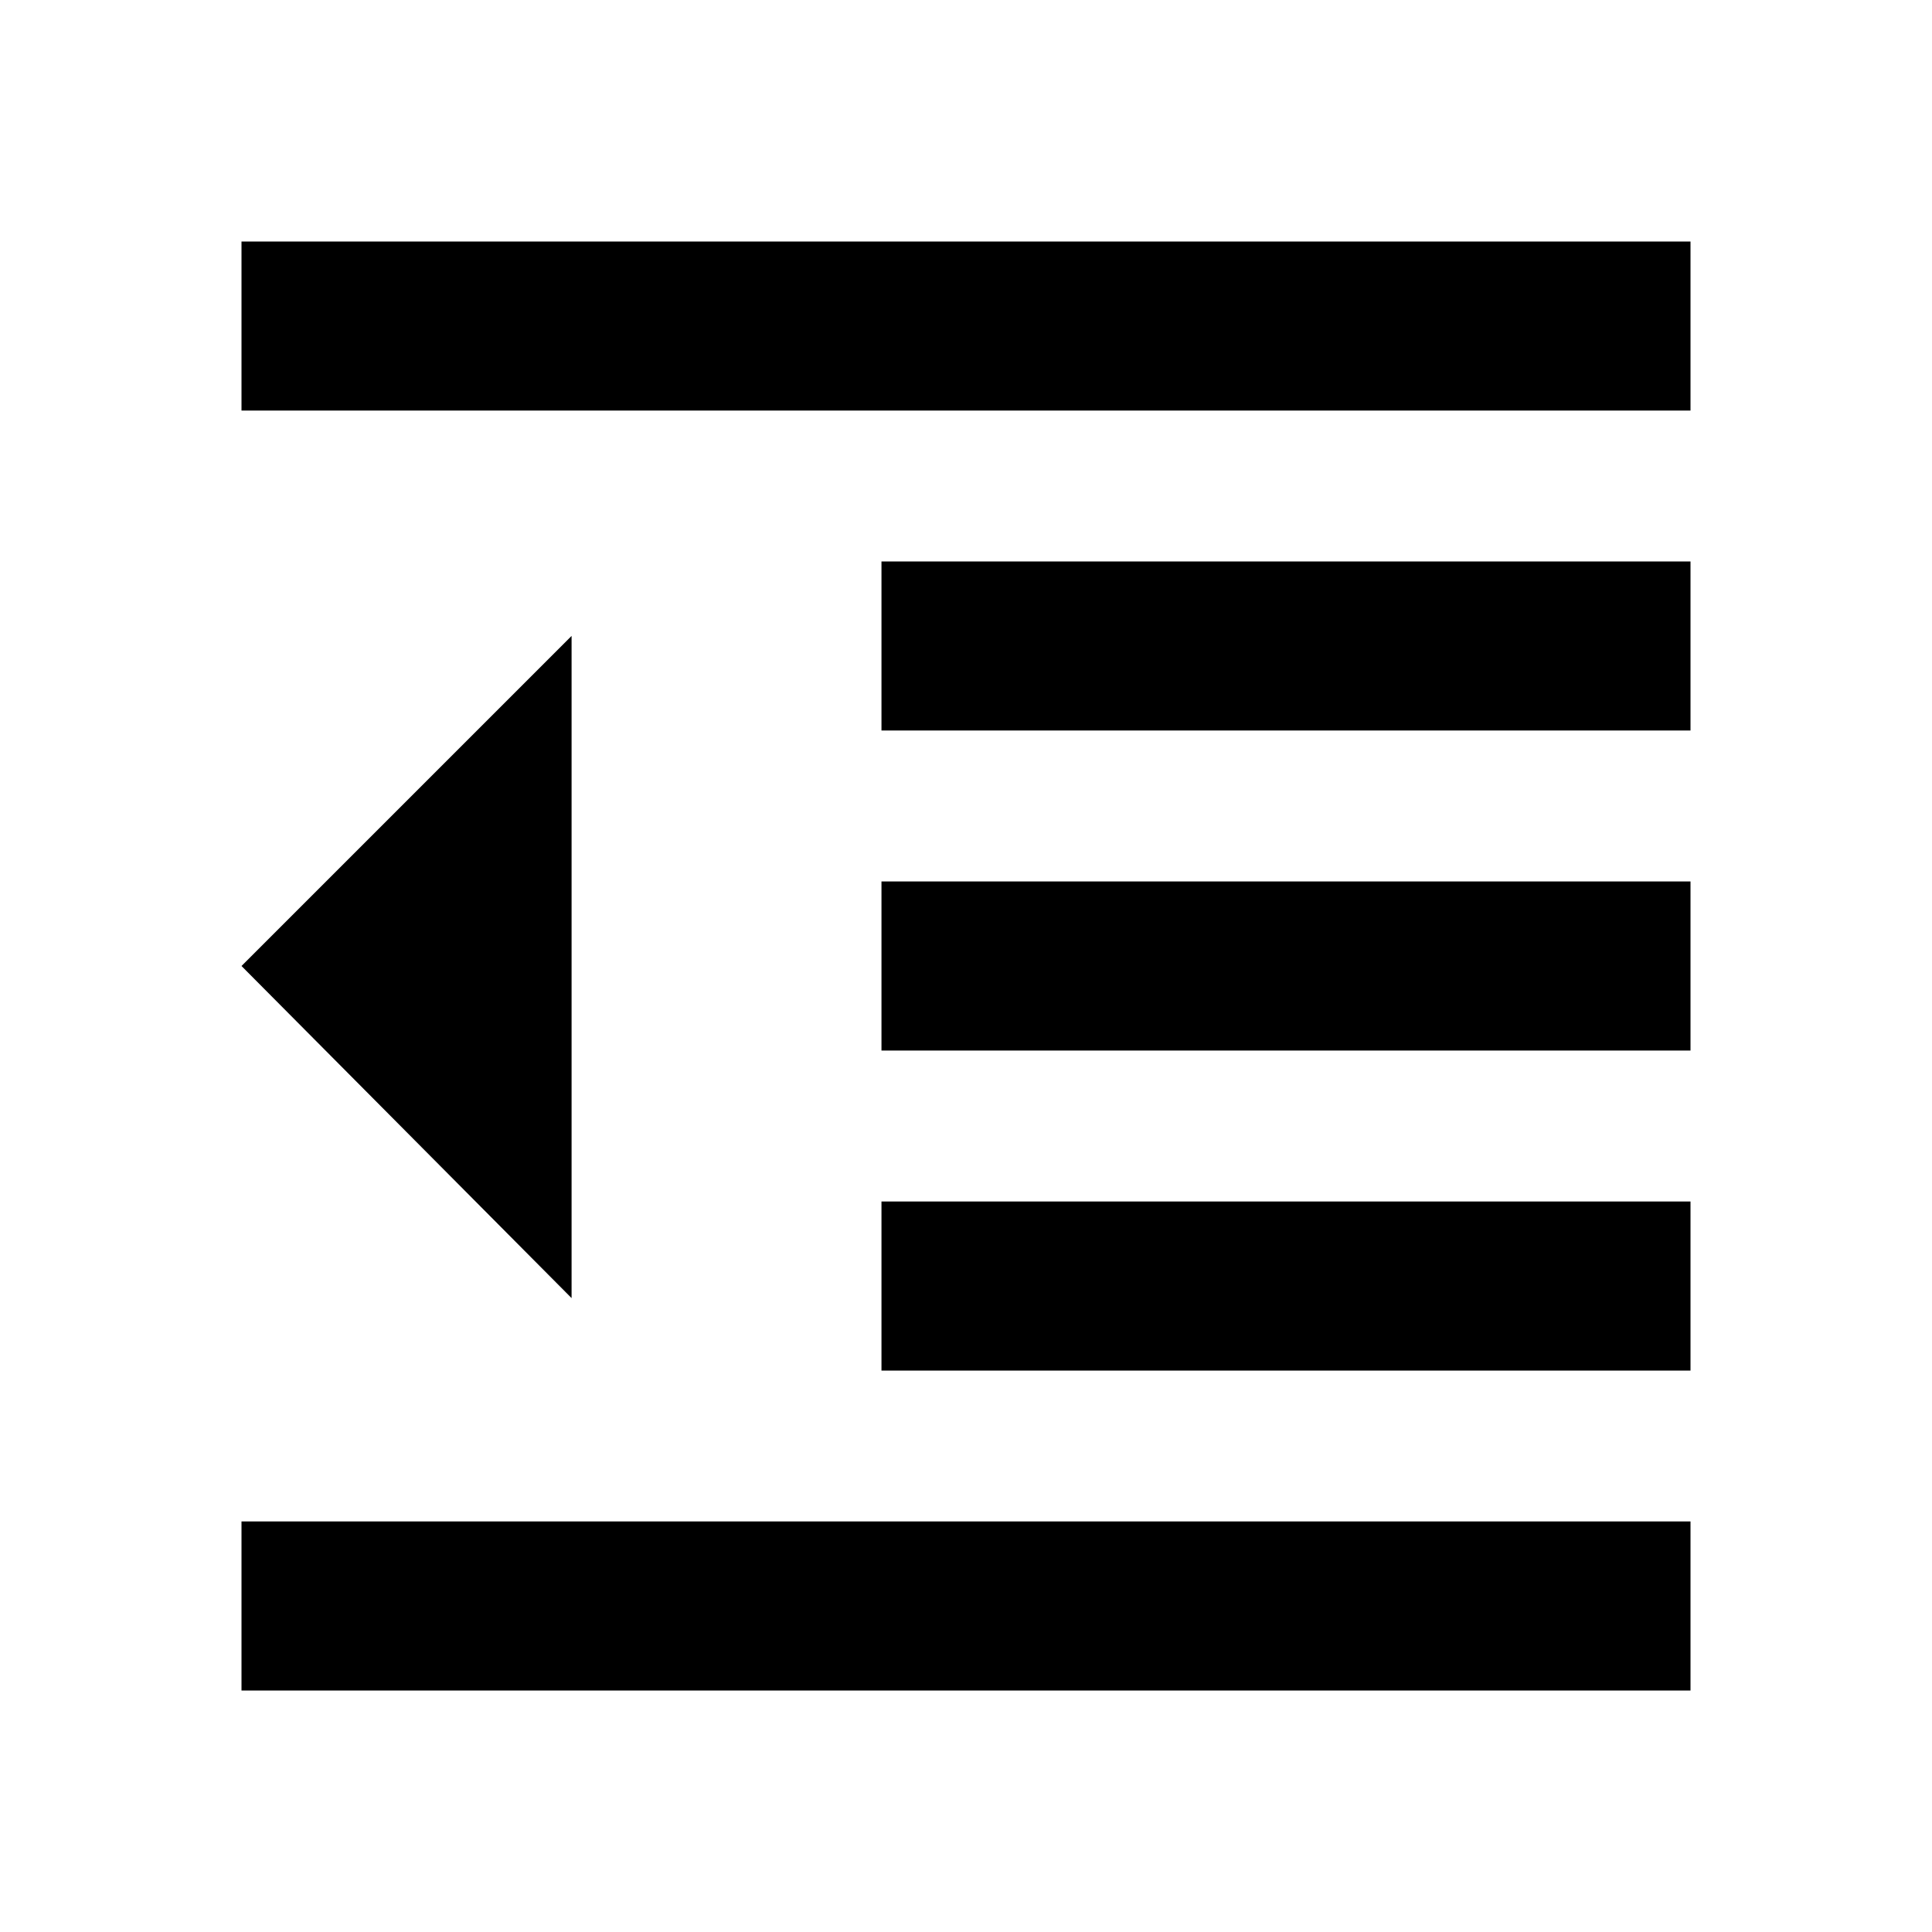
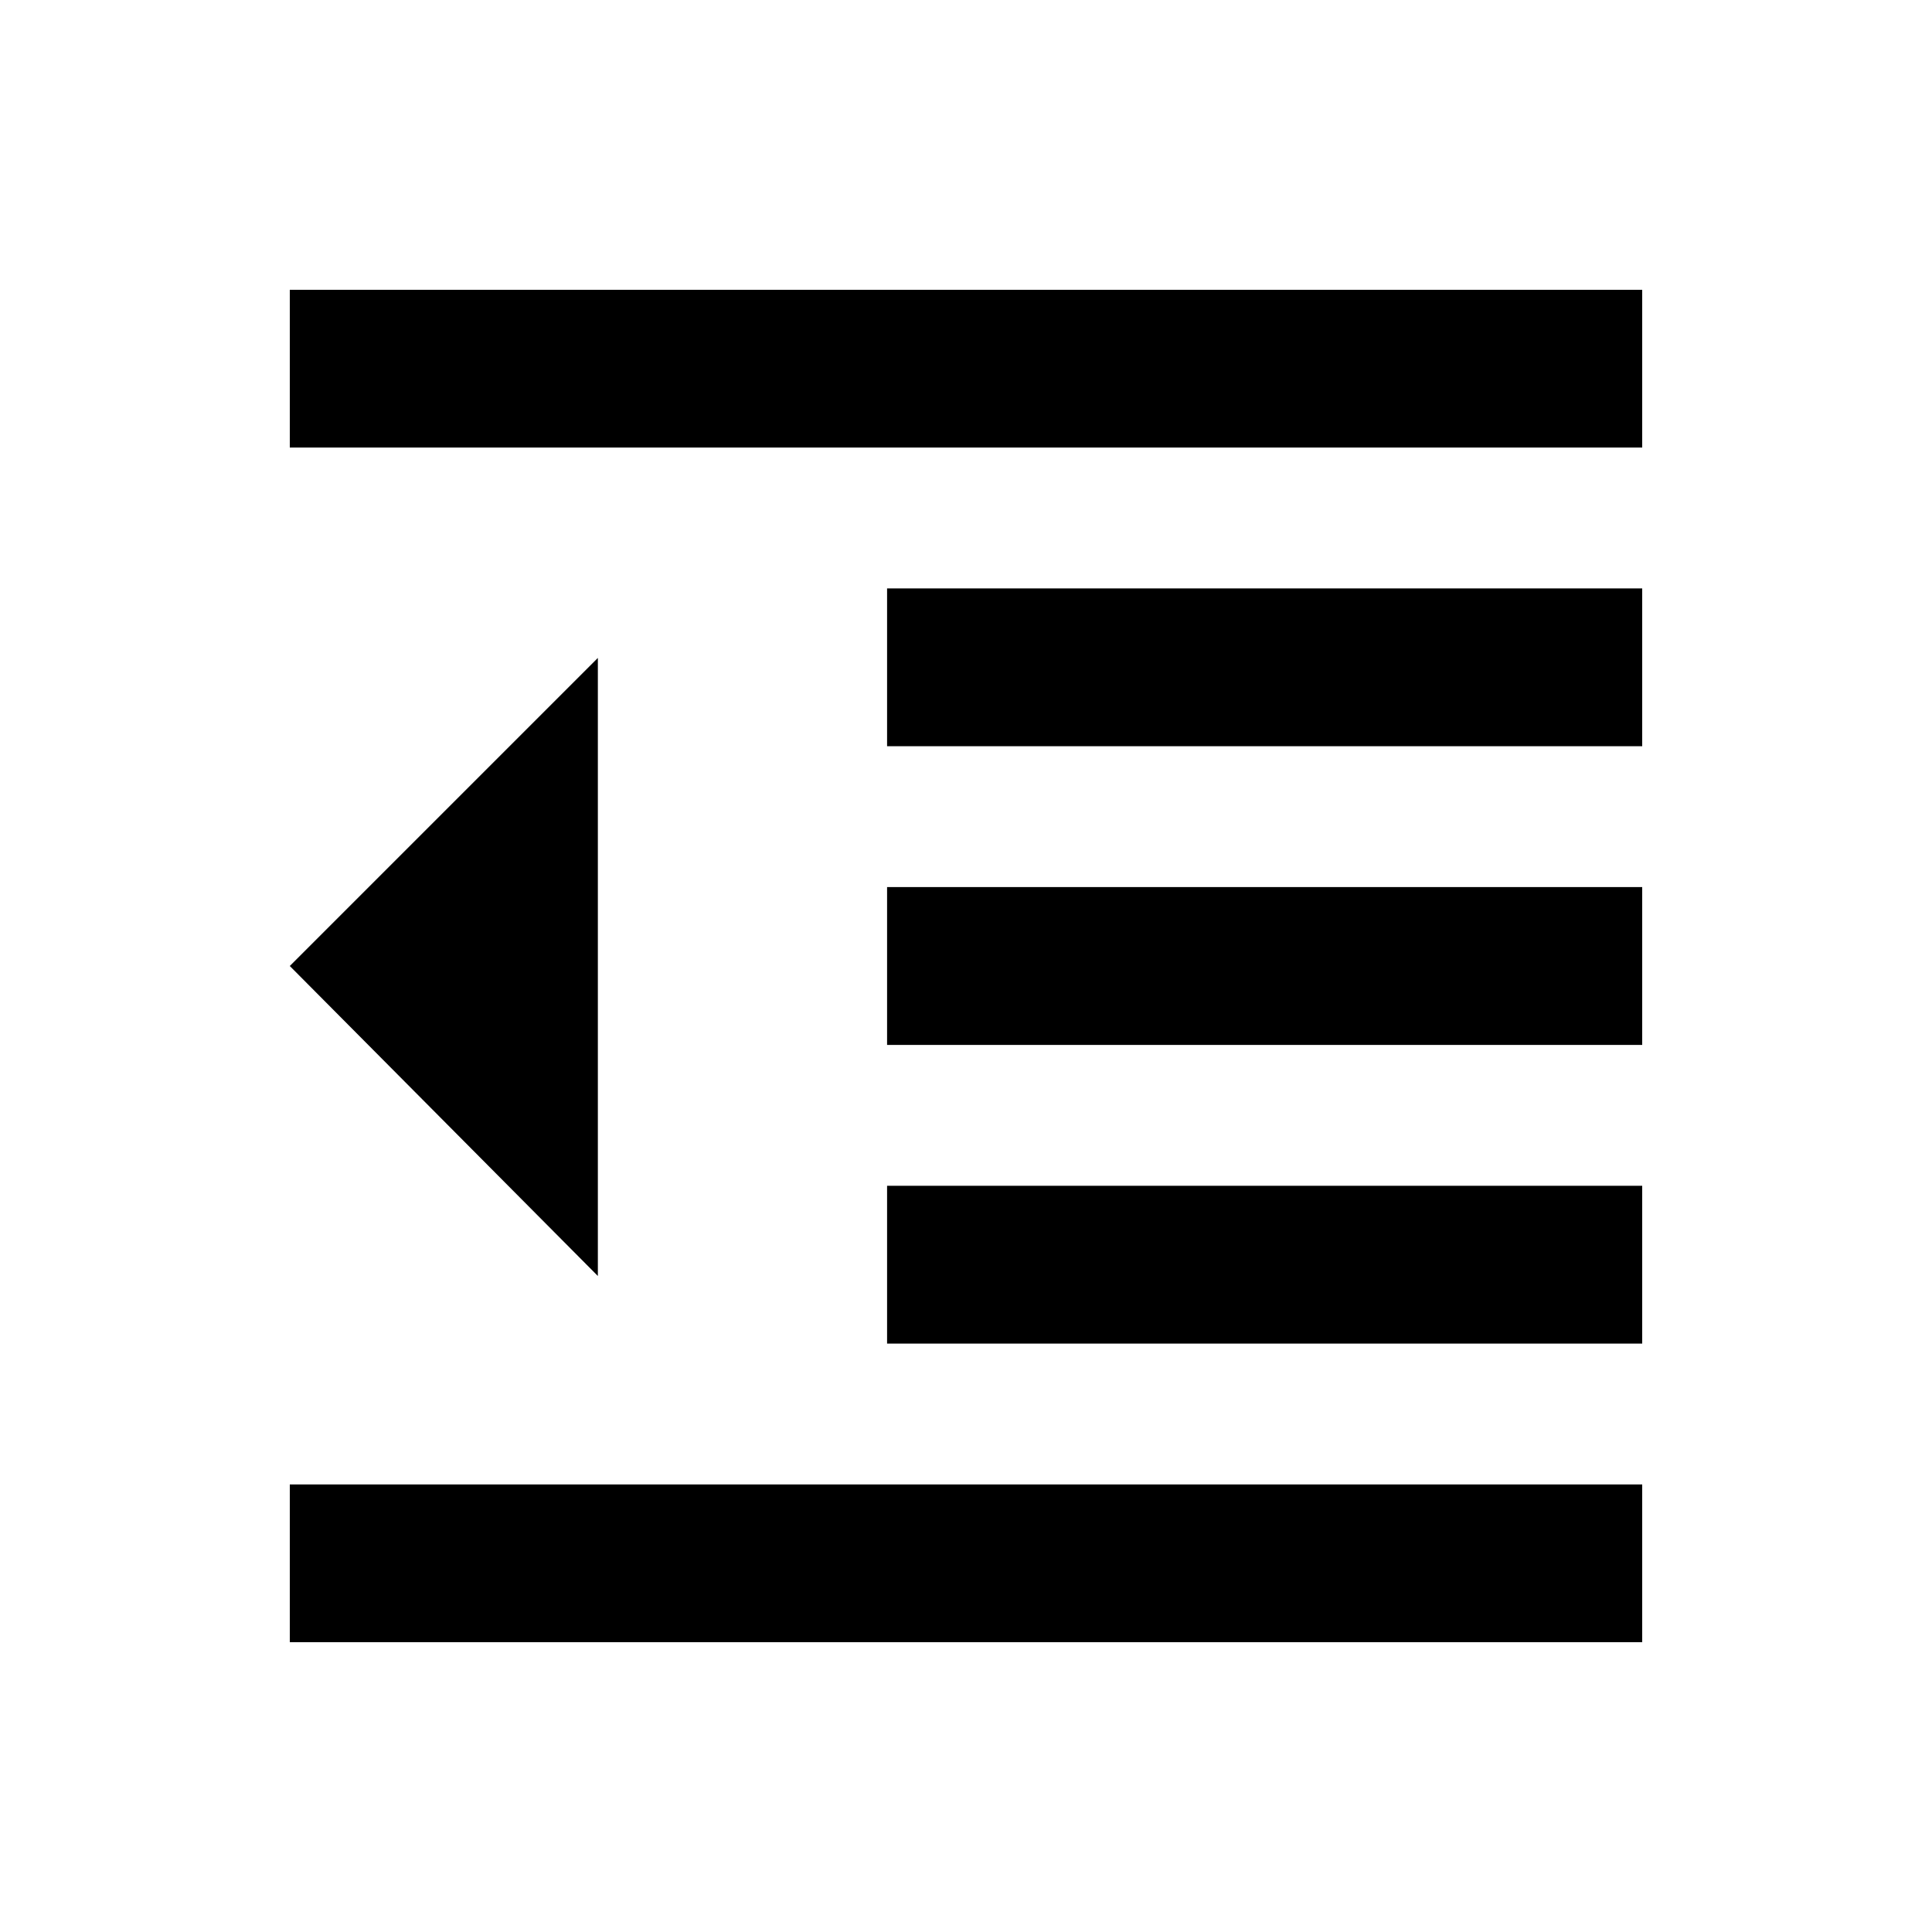
- <svg xmlns="http://www.w3.org/2000/svg" width="20" height="20" fill="#000000">
-   <path d="M9.125 14.188v-1.75H17.5v1.75H9.125Zm-3.208-.75L2.5 10l3.417-3.417v6.855ZM2.5 17.5v-1.75h15v1.75h-15Zm0-13.25V2.5h15v1.75h-15Zm6.625 3.312v-1.75H17.5v1.75H9.125Zm0 3.313v-1.75H17.5v1.75H9.125Z" />
+ <svg xmlns="http://www.w3.org/2000/svg" width="20" height="20" viewBox="0 0 20 20" fill="none">
+   <path d="M9.183 13.909V12.275H17V13.909H9.183ZM6.189 13.209L3 10L6.189 6.811V13.209ZM3 17V15.367H17V17H3ZM3 4.633V3H17V4.633H3ZM9.183 7.725V6.091H17V7.725H9.183ZM9.183 10.817V9.183H17V10.817H9.183Z" fill="black" />
</svg>
